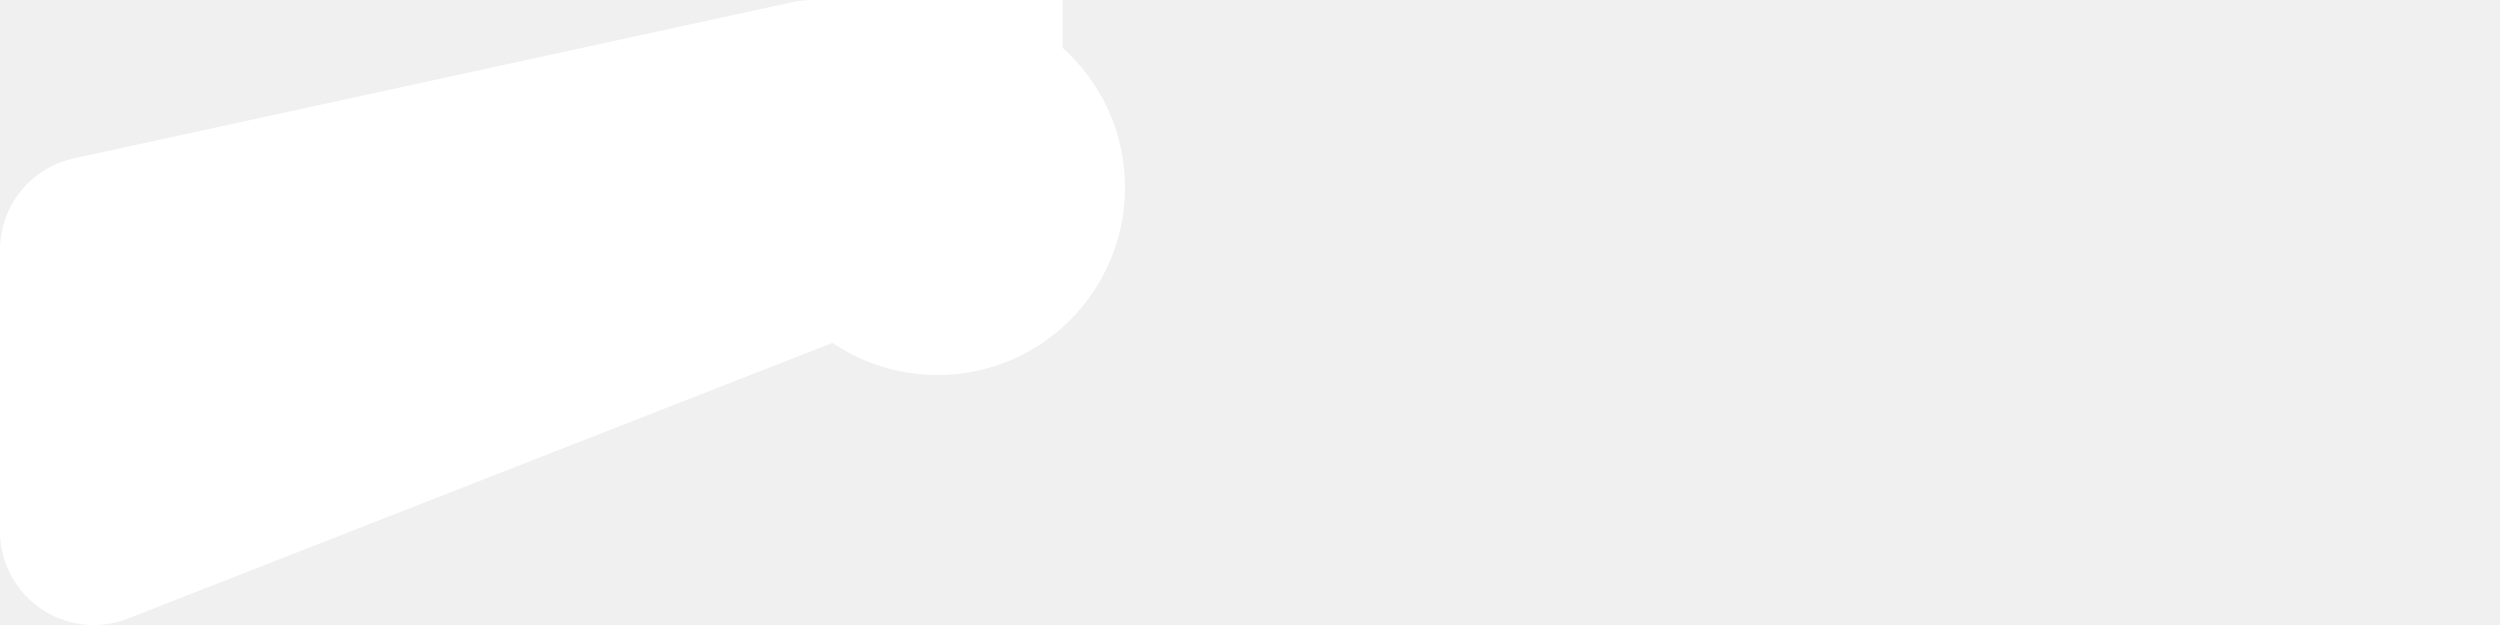
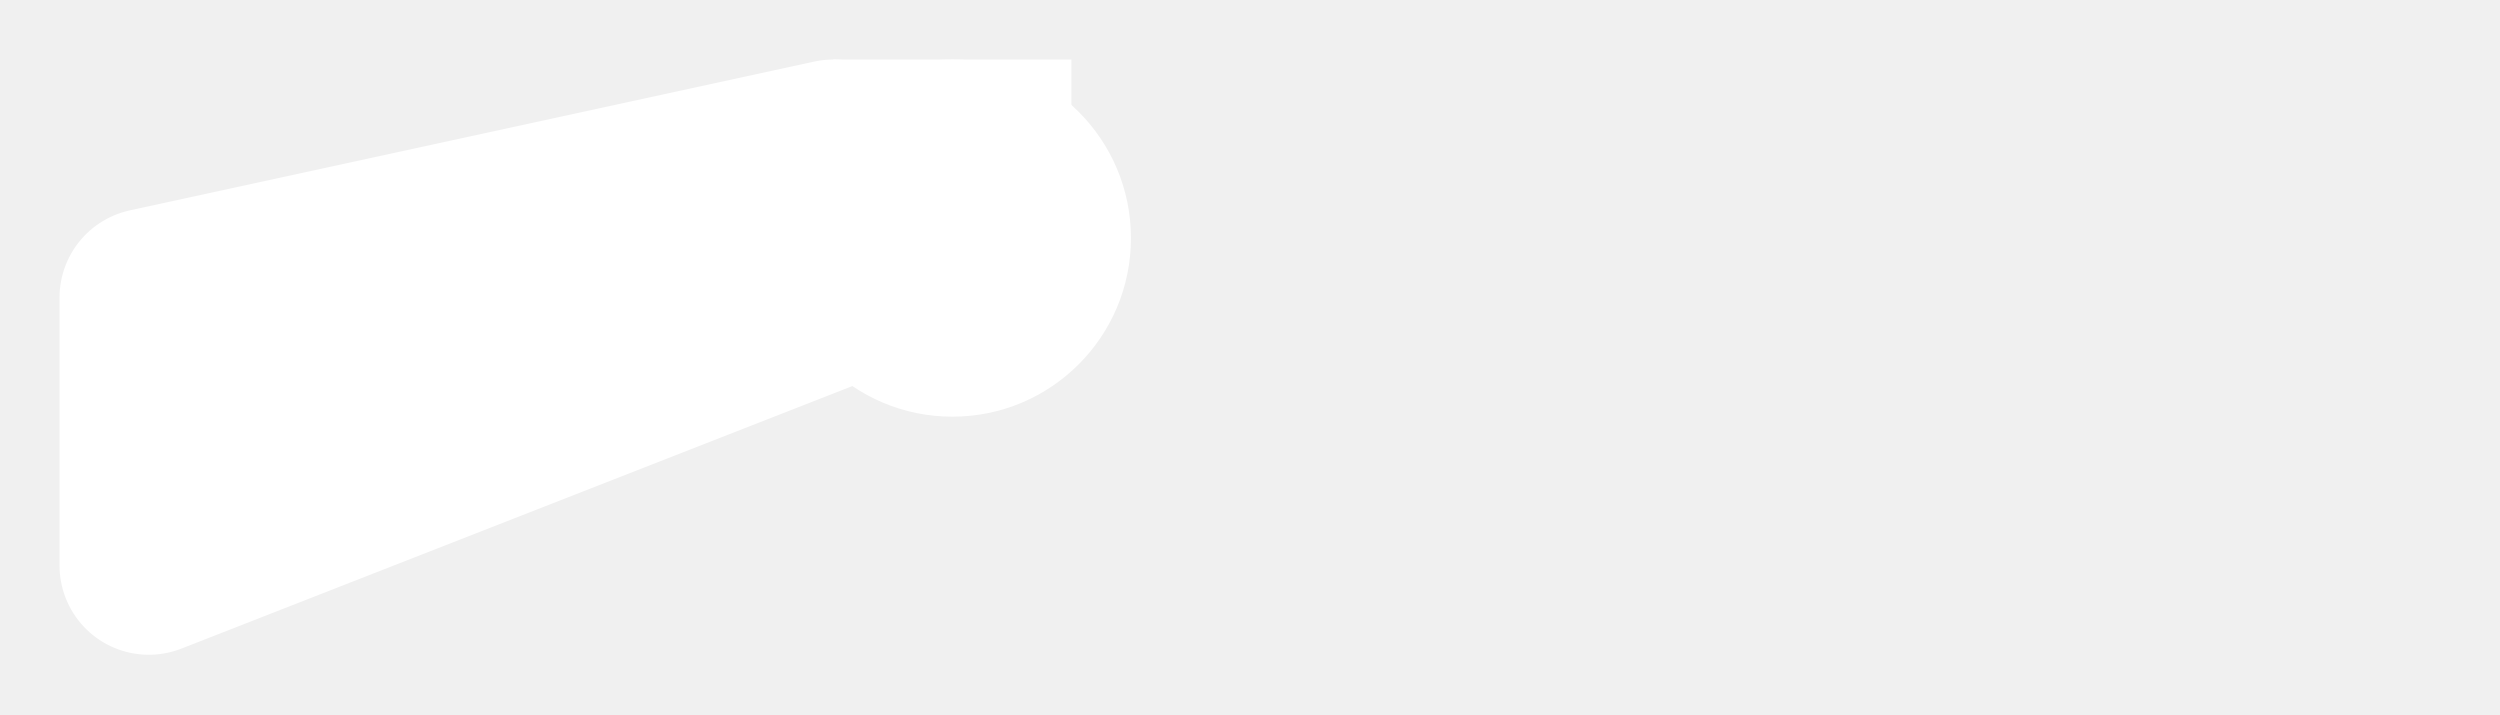
- <svg xmlns="http://www.w3.org/2000/svg" width="200" height="50" version="1.1" id="svg6" xml:space="preserve">
+ <svg xmlns="http://www.w3.org/2000/svg" width="210" height="60" version="1.1" id="svg6" xml:space="preserve">
  <defs id="defs6" />
-   <circle style="font-variation-settings:normal;vector-effect:none;fill:#ffffff;fill-opacity:1;fill-rule:evenodd;stroke:none;stroke-width:13.435;stroke-linecap:round;stroke-linejoin:round;stroke-miterlimit:4;stroke-dasharray:none;stroke-dashoffset:0;stroke-opacity:1;-inkscape-stroke:none;paint-order:normal;stop-color:#000000" id="path4" cx="75" cy="15" r="15" />
-   <path style="font-variation-settings:normal;fill:#ffffff;fill-opacity:1;stroke:#ffffff;stroke-width:15;stroke-linecap:round;stroke-linejoin:round;stroke-miterlimit:4;stroke-dasharray:none;stroke-dashoffset:0;stroke-opacity:1;stop-color:#000000" d="M 7.5,20 V 42.5 L 65,20 V 7.5 Z" id="path3" />
-   <rect style="font-variation-settings:normal;vector-effect:none;fill:#ffffff;fill-opacity:1;fill-rule:evenodd;stroke:none;stroke-width:11.603;stroke-linecap:round;stroke-linejoin:round;stroke-miterlimit:4;stroke-dasharray:none;stroke-dashoffset:0;stroke-opacity:1;-inkscape-stroke:none;paint-order:normal;stop-color:#000000" id="rect1" width="20" height="10" x="65" y="0" />
+   <circle style="font-variation-settings:normal;vector-effect:none;fill:#ffffff;fill-opacity:1;fill-rule:evenodd;stroke:none;stroke-width:13.435;stroke-linecap:round;stroke-linejoin:round;stroke-miterlimit:4;stroke-dasharray:none;stroke-dashoffset:0;stroke-opacity:1;-inkscape-stroke:none;paint-order:normal;stop-color:#000000" id="path4" cx="80" cy="20" r="15" />
+   <path style="font-variation-settings:normal;fill:#ffffff;fill-opacity:1;stroke:#ffffff;stroke-width:15;stroke-linecap:round;stroke-linejoin:round;stroke-miterlimit:4;stroke-dasharray:none;stroke-dashoffset:0;stroke-opacity:1;stop-color:#000000" d="M 12.5,25 V 47.5 L 70,25 V 12.5 Z" id="path3" />
+   <rect style="font-variation-settings:normal;vector-effect:none;fill:#ffffff;fill-opacity:1;fill-rule:evenodd;stroke:none;stroke-width:11.603;stroke-linecap:round;stroke-linejoin:round;stroke-miterlimit:4;stroke-dasharray:none;stroke-dashoffset:0;stroke-opacity:1;-inkscape-stroke:none;paint-order:normal;stop-color:#000000" id="rect1" width="20" height="10" x="70" y="5" />
</svg>
